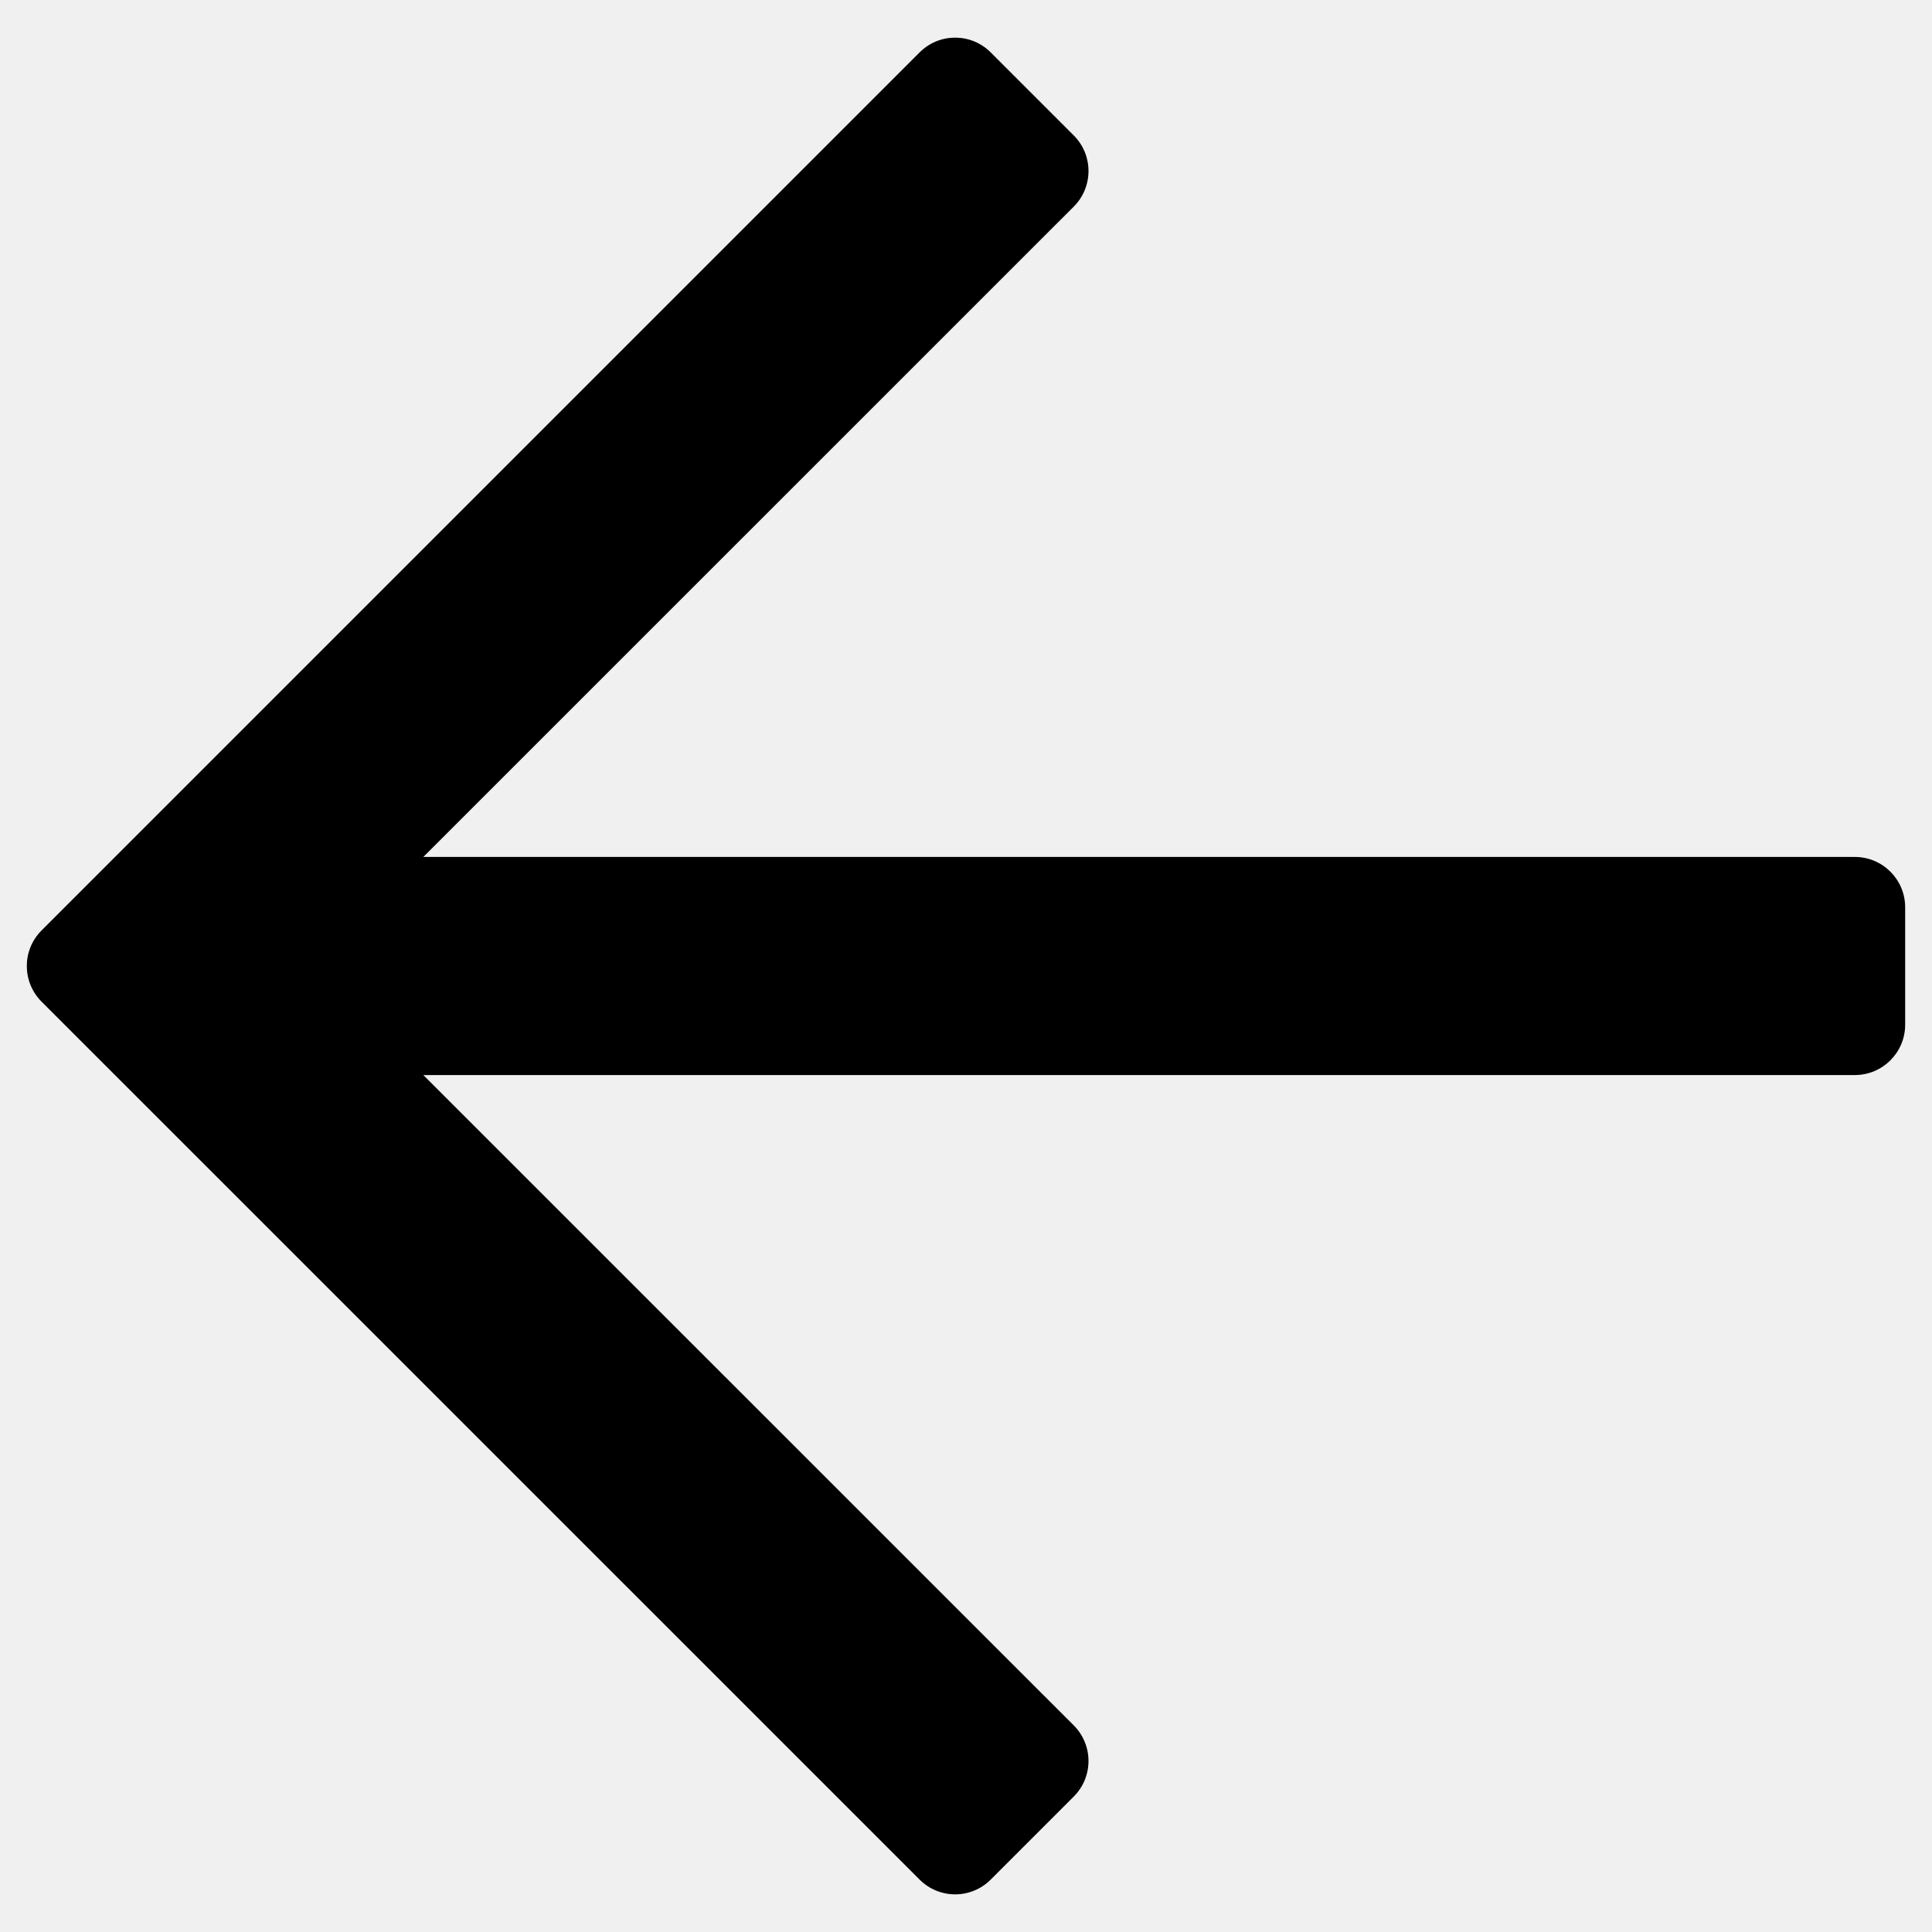
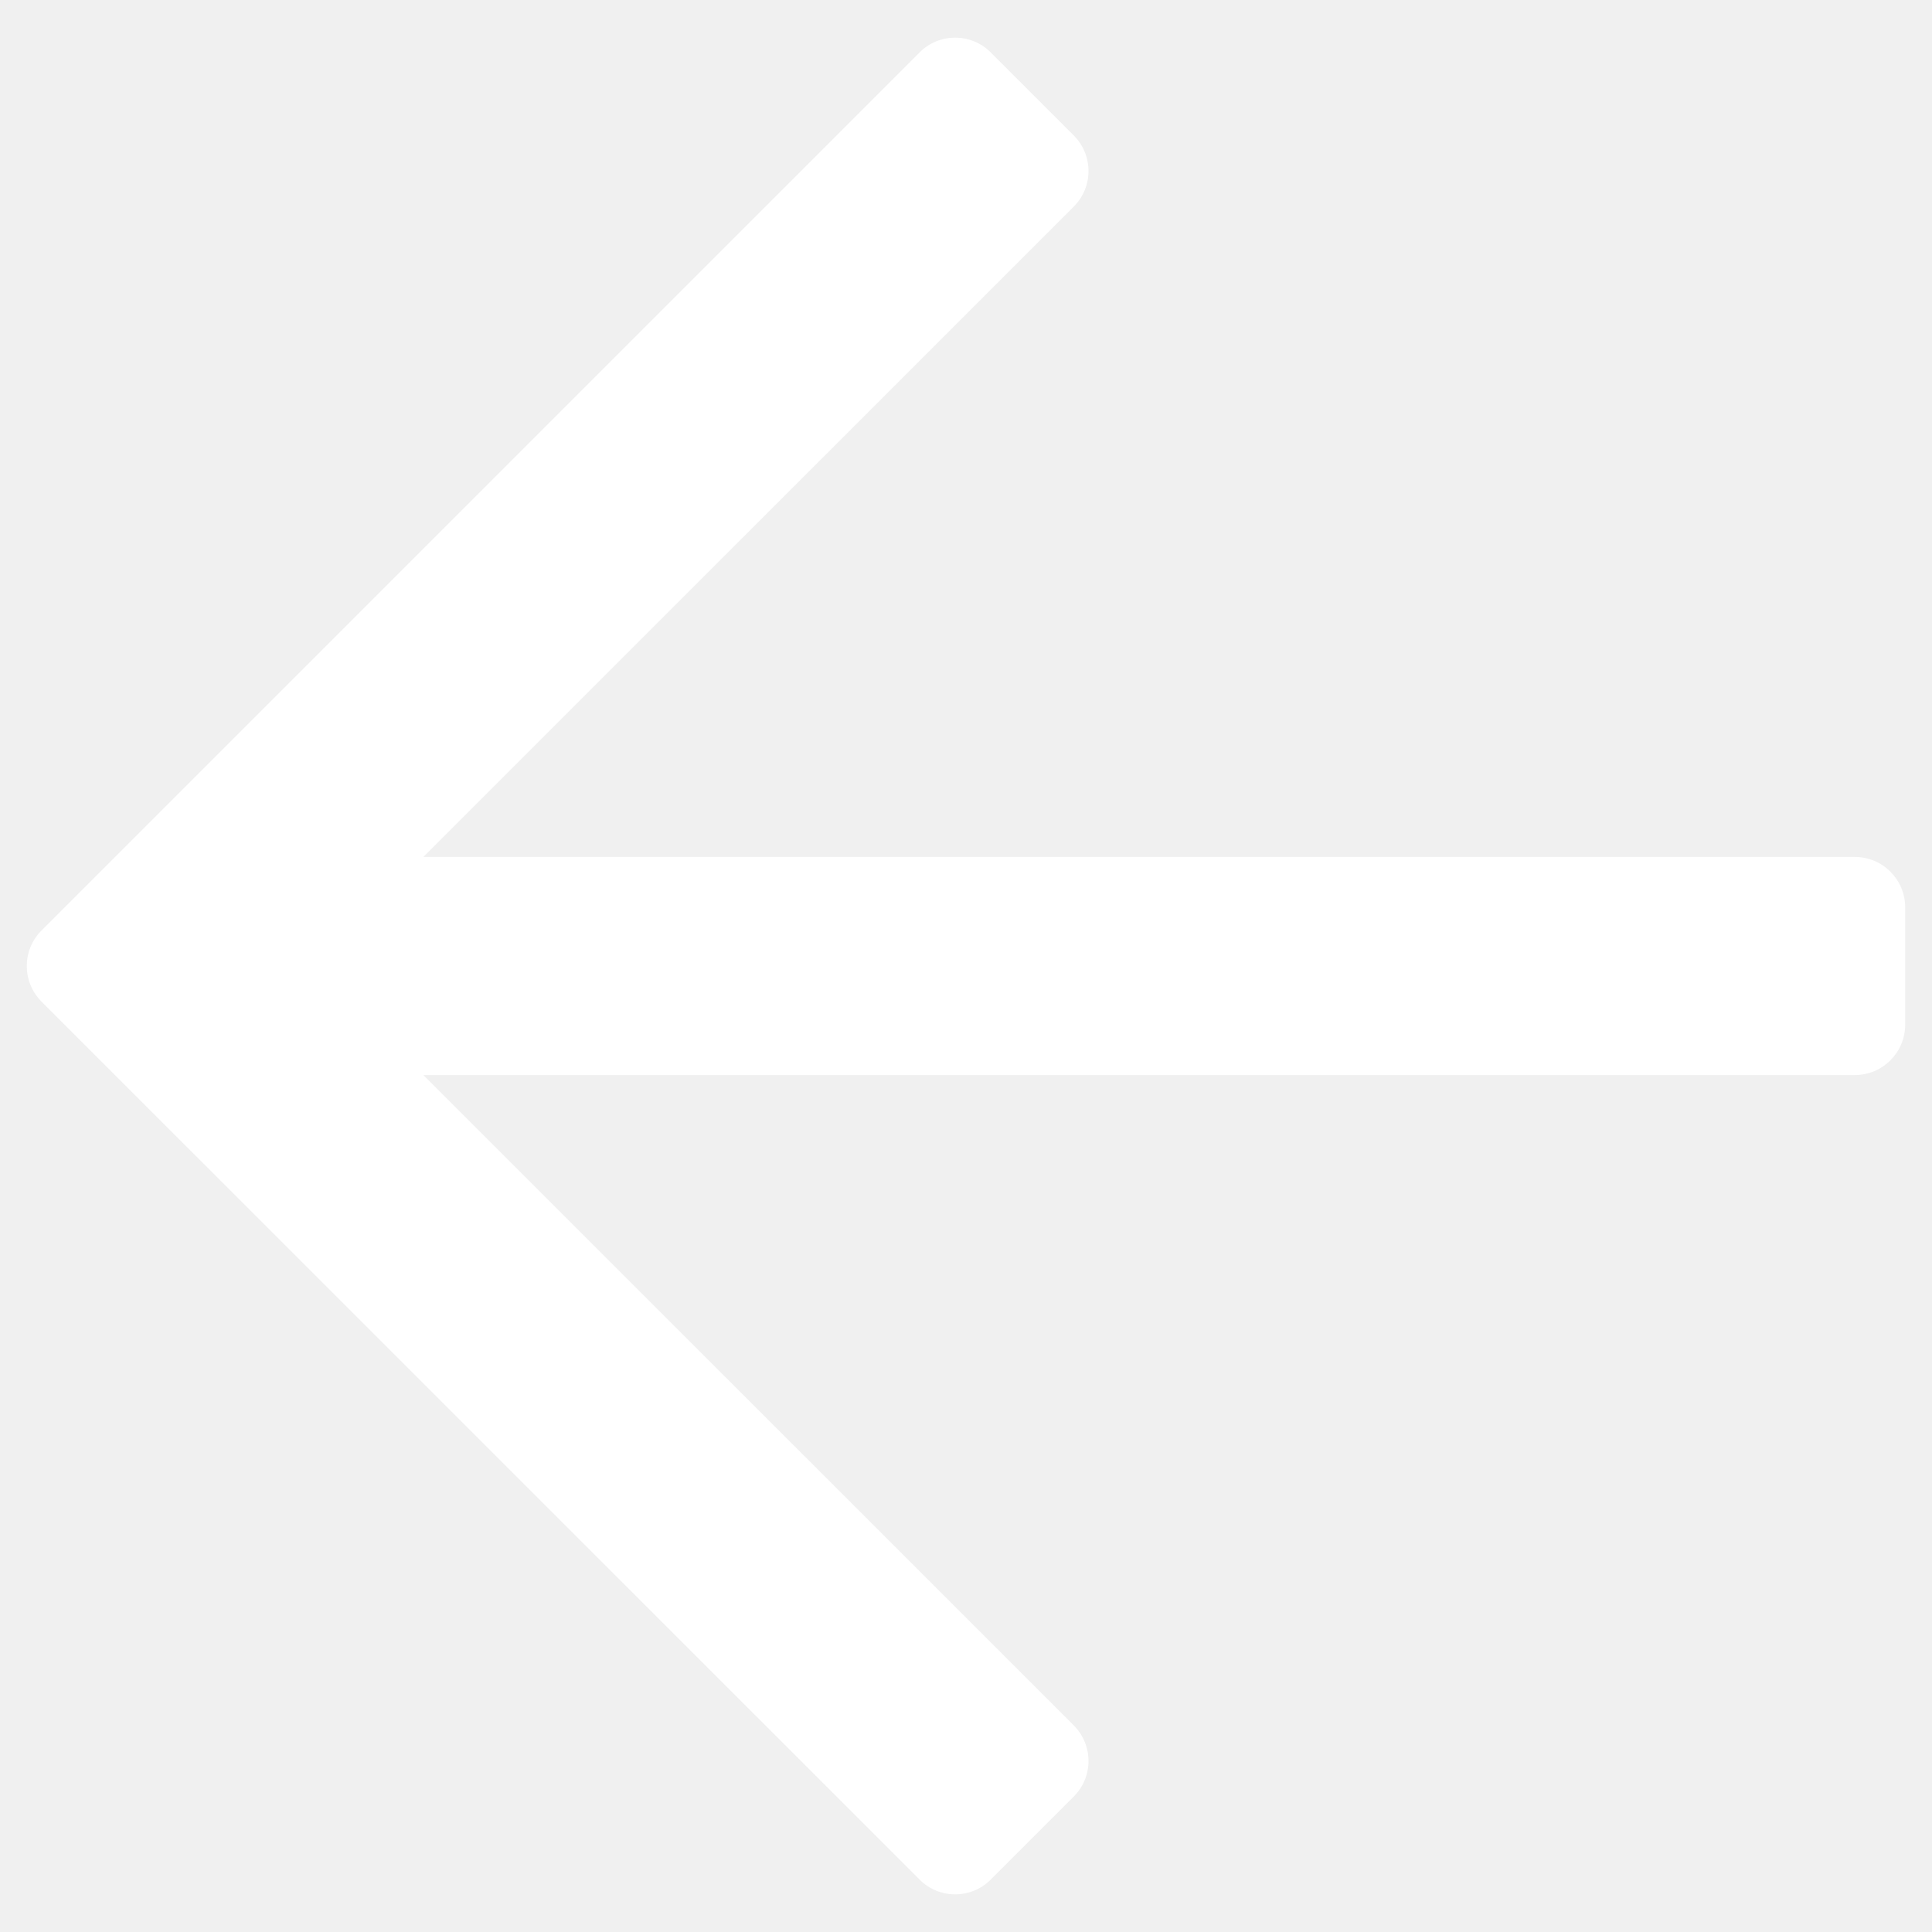
<svg xmlns="http://www.w3.org/2000/svg" width="18" height="18" viewBox="0 0 18 18" fill="none">
-   <path d="M9.23 17.512L10.004 16.738C10.187 16.555 10.187 16.259 10.004 16.075L3.944 10.016H17.281C17.54 10.016 17.75 9.806 17.75 9.547V8.453C17.75 8.194 17.54 7.984 17.281 7.984H3.944L10.004 1.925C10.187 1.742 10.187 1.445 10.004 1.262L9.23 0.488C9.047 0.305 8.751 0.305 8.568 0.488L0.387 8.669C0.204 8.852 0.204 9.148 0.387 9.332L8.568 17.512C8.751 17.695 9.047 17.695 9.23 17.512Z" fill="black" />
+   <path d="M9.23 17.512L10.004 16.738C10.187 16.555 10.187 16.259 10.004 16.075L3.944 10.016H17.281C17.54 10.016 17.75 9.806 17.75 9.547V8.453C17.75 8.194 17.54 7.984 17.281 7.984H3.944L10.004 1.925C10.187 1.742 10.187 1.445 10.004 1.262L9.23 0.488C9.047 0.305 8.751 0.305 8.568 0.488L0.387 8.669C0.204 8.852 0.204 9.148 0.387 9.332L8.568 17.512C8.751 17.695 9.047 17.695 9.23 17.512Z" fill="white" />
</svg>
